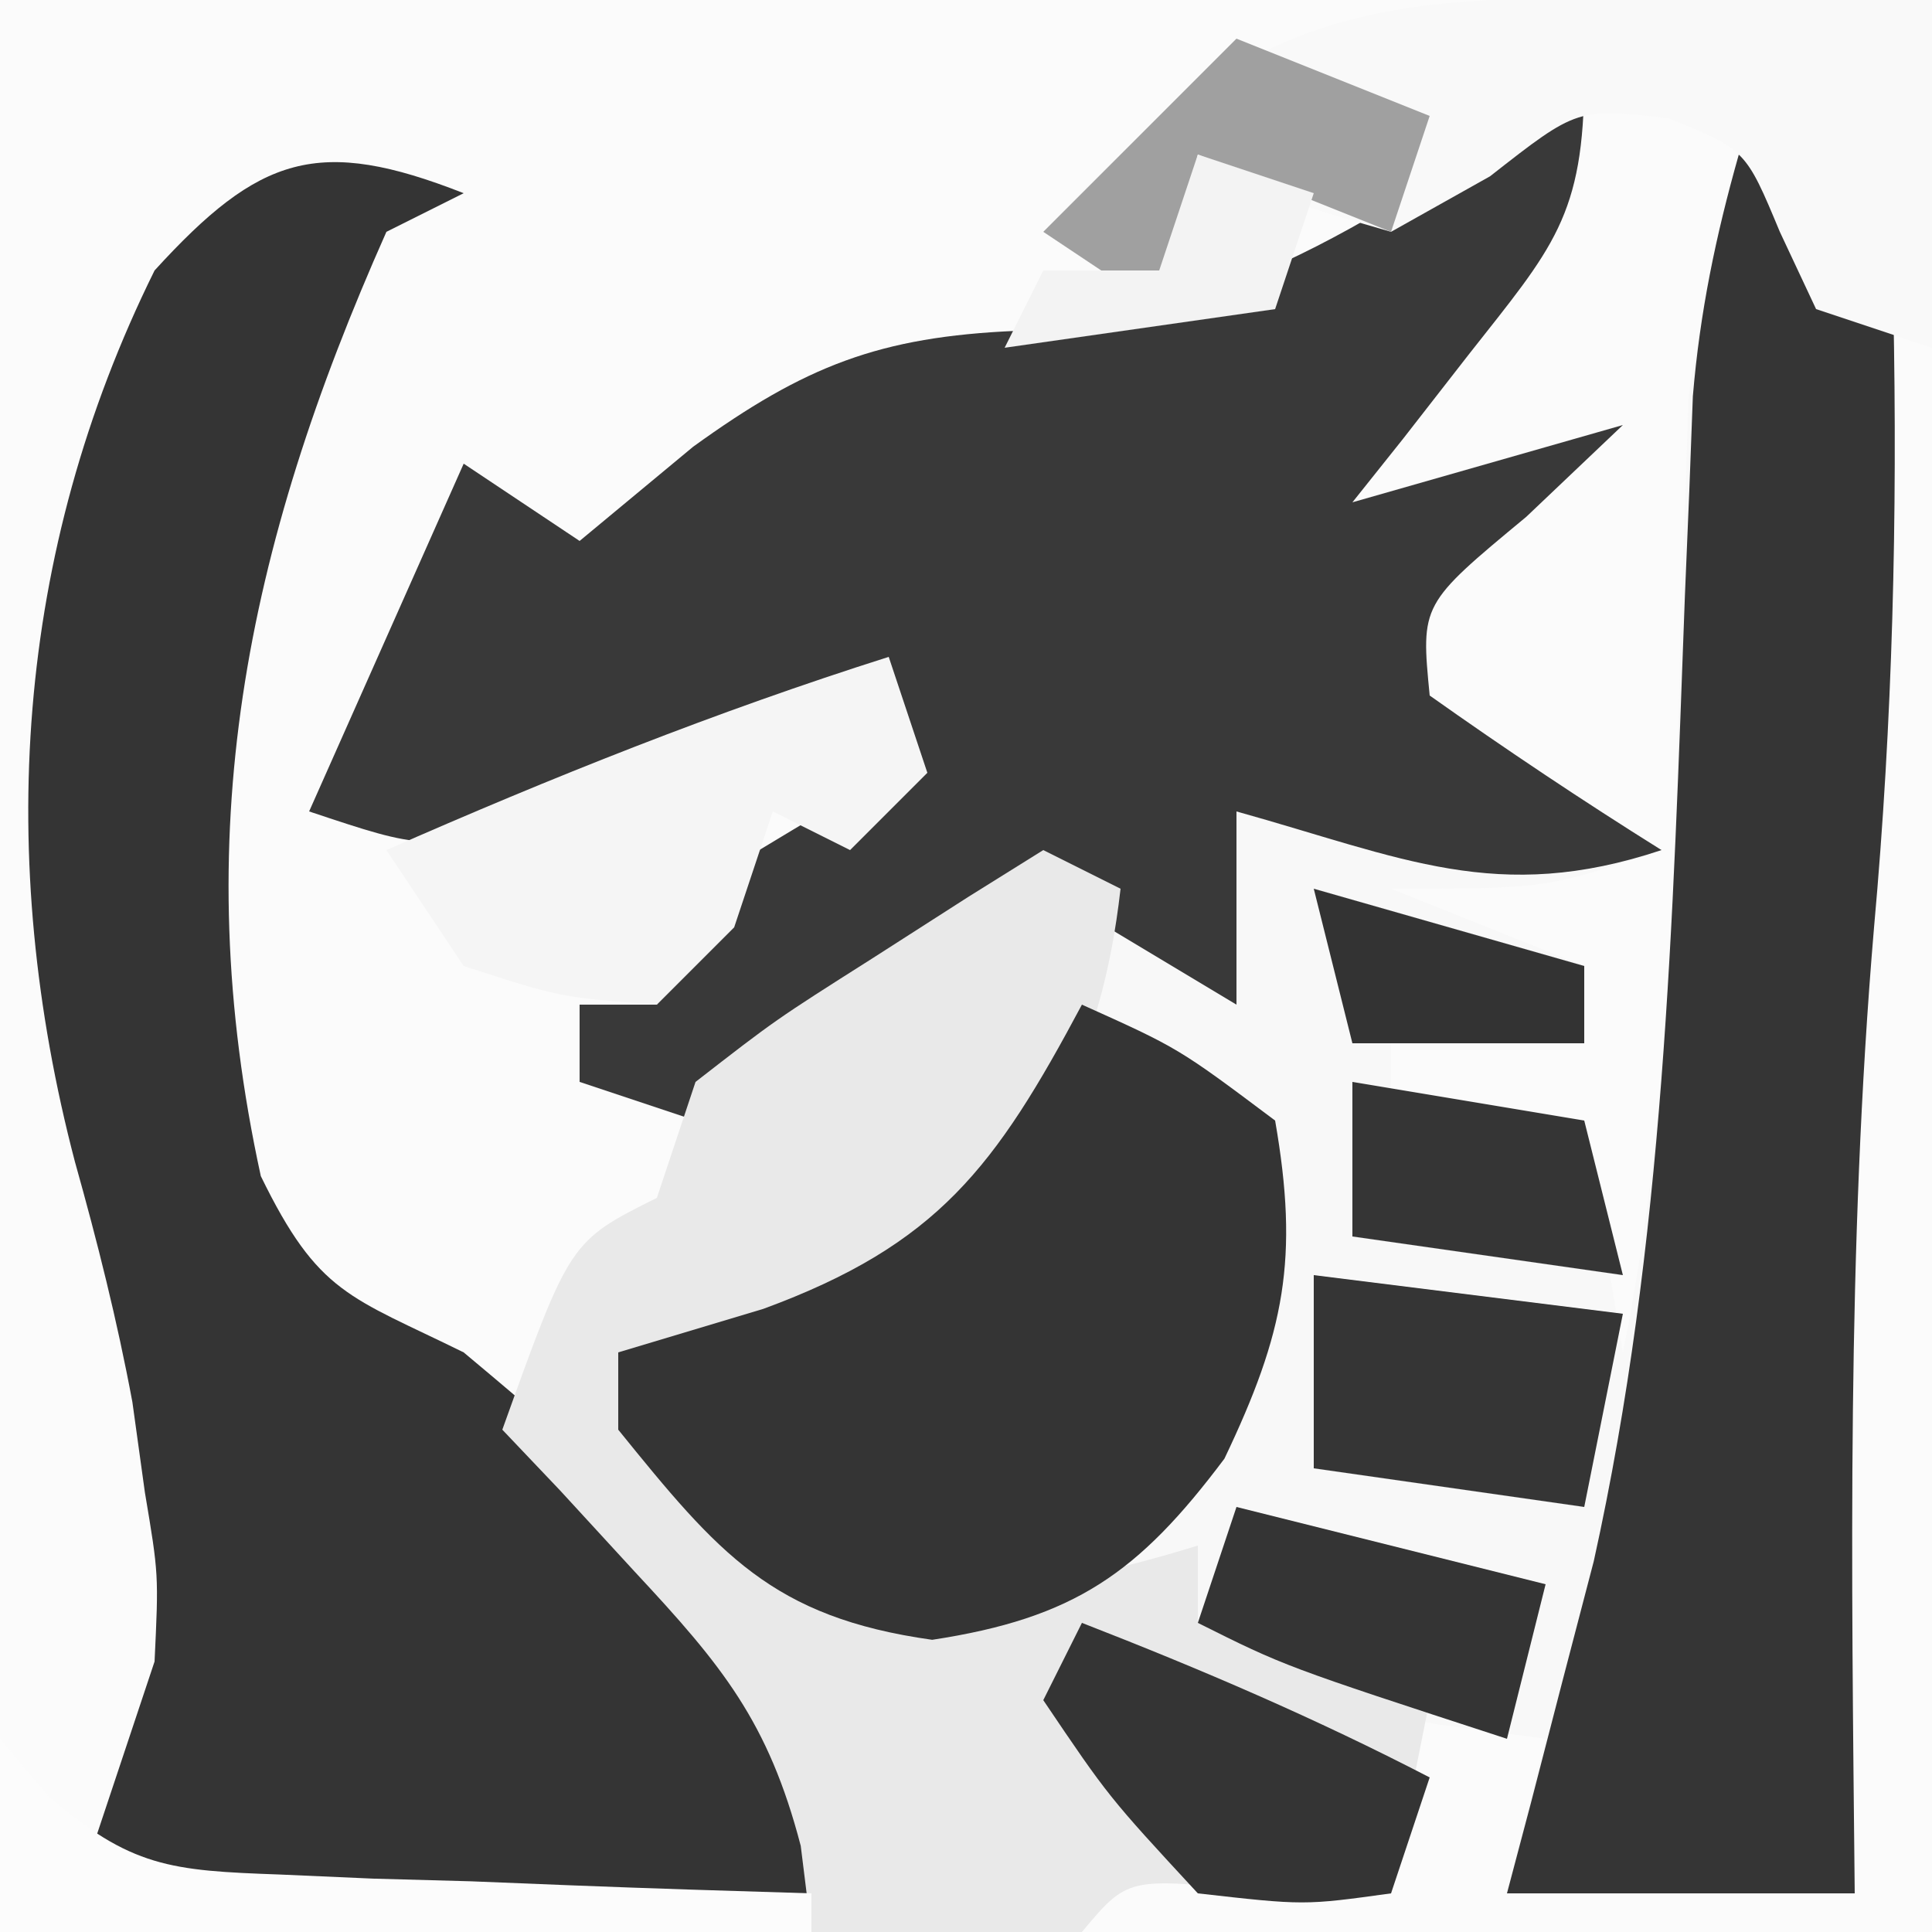
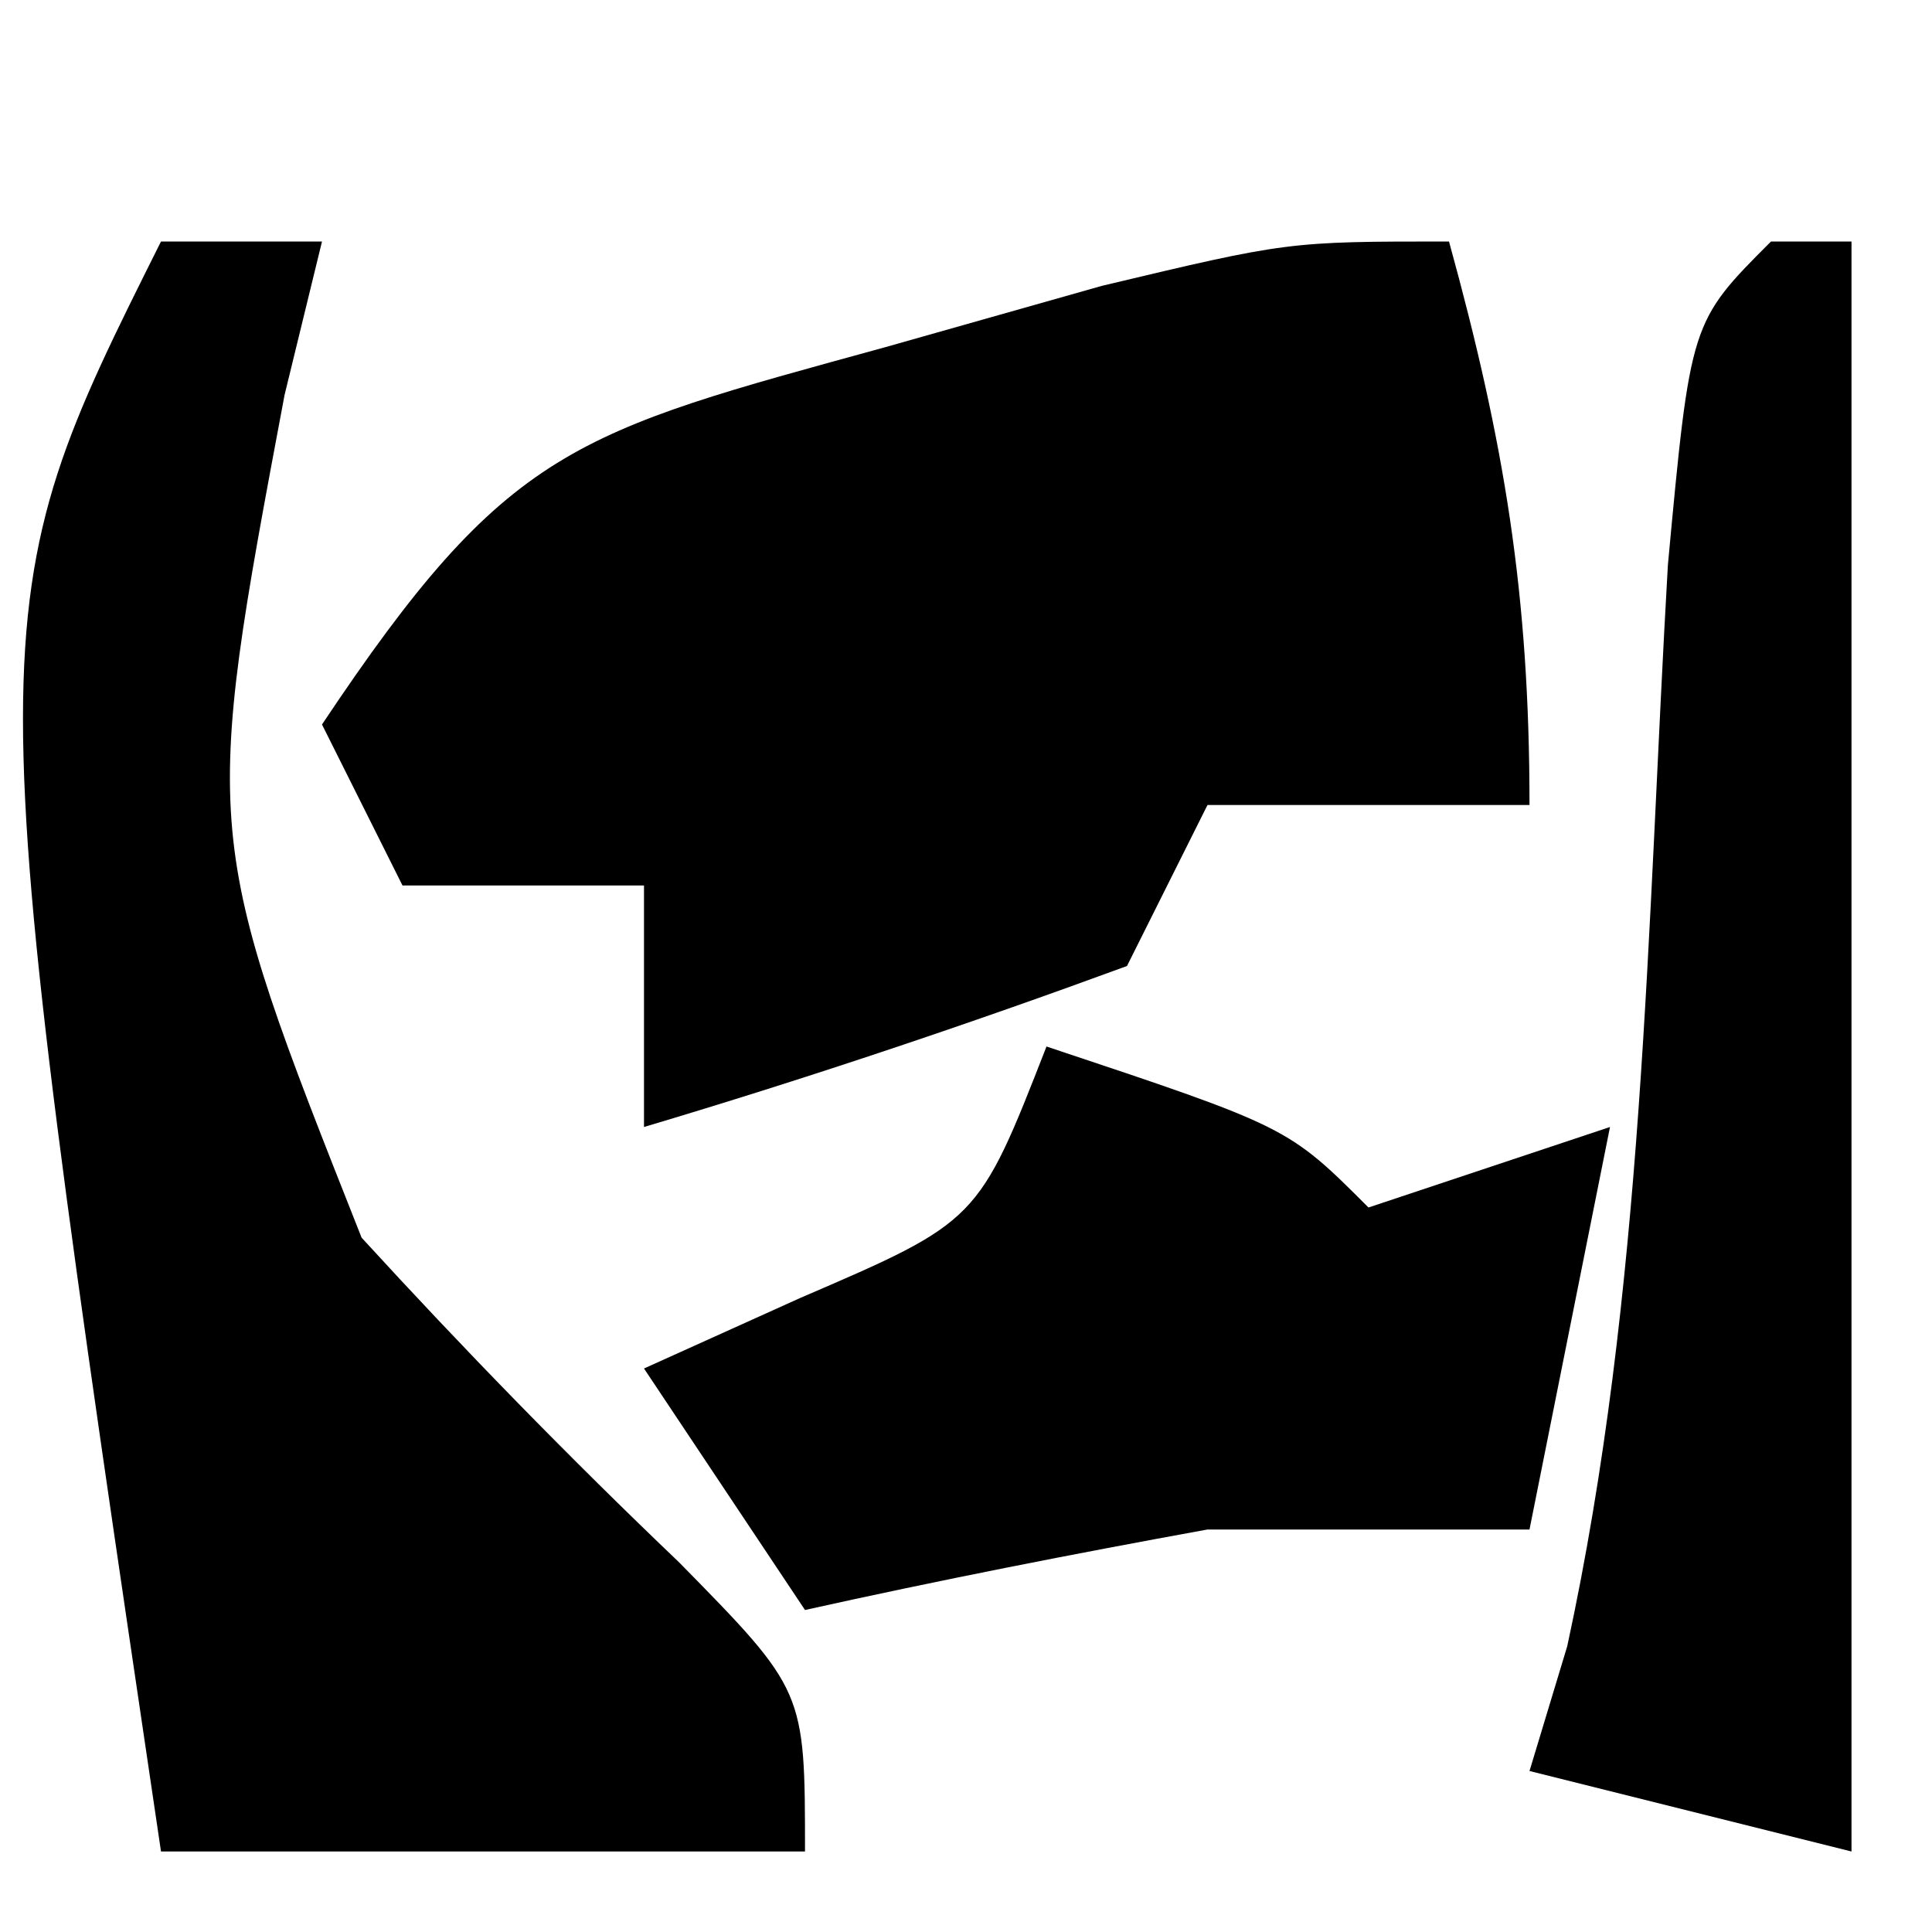
- <svg xmlns="http://www.w3.org/2000/svg" version="1.1" width="50" height="50">
-   <path d="M0 0 C16.5 0 33 0 50 0 C50 16.5 50 33 50 50 C33.5 50 17 50 0 50 C0 33.5 0 17 0 0 Z " fill="#FBFBFB" transform="translate(0,0)" />
-   <path d="M0 0 C0 3.606 -0.817 4.413 -3 7.188 C-3.557 7.903 -4.114 8.618 -4.688 9.355 C-5.121 9.898 -5.554 10.441 -6 11 C-3.69 10.34 -1.38 9.68 1 9 C0.175 9.784 -0.65 10.568 -1.5 11.375 C-4.23 13.637 -4.23 13.637 -4 16 C-2.039 17.389 -0.038 18.726 2 20 C-1 21 -1 21 -5 21 C-3.35 21.66 -1.7 22.32 0 23 C0 23.66 0 24.32 0 25 C-1.65 25 -3.3 25 -5 25 C-5 25.66 -5 26.32 -5 27 C-3.35 27 -1.7 27 0 27 C0.495 29.97 0.495 29.97 1 33 C2.303 26.558 2.334 20.071 2.518 13.523 C2.552 12.616 2.586 11.708 2.621 10.773 C2.659 9.542 2.659 9.542 2.697 8.287 C3.024 5.821 3.77 4.145 5 2 C5.495 3.98 5.495 3.98 6 6 C6.66 6 7.32 6 8 6 C8.109 11.371 7.983 16.648 7.5 22 C6.792 30.329 6.916 38.649 7 47 C4.03 47 1.06 47 -2 47 C-1.67 45.68 -1.34 44.36 -1 43 C-2.392 42.814 -2.392 42.814 -3.812 42.625 C-7 42 -7 42 -10 40 C-10 39.34 -10 38.68 -10 38 C-10.804 38.495 -10.804 38.495 -11.625 39 C-14.72 40.303 -16.666 40.476 -20 40 C-22.875 37.625 -22.875 37.625 -25 35 C-25 34.34 -25 33.68 -25 33 C-23.762 32.629 -22.525 32.258 -21.25 31.875 C-16.917 30.259 -15.032 28.24 -13 24 C-13.33 23.01 -13.66 22.02 -14 21 C-14.615 21.445 -15.23 21.889 -15.863 22.348 C-17.076 23.197 -17.076 23.197 -18.312 24.062 C-19.113 24.631 -19.914 25.199 -20.738 25.785 C-21.858 26.387 -21.858 26.387 -23 27 C-23.99 26.67 -24.98 26.34 -26 26 C-26 25.34 -26 24.68 -26 24 C-25.34 24 -24.68 24 -24 24 C-23.67 23.01 -23.34 22.02 -23 21 C-21.341 19.988 -19.674 18.987 -18 18 C-18 17.34 -18 16.68 -18 16 C-18.831 16.3 -19.663 16.601 -20.52 16.91 C-21.606 17.29 -22.693 17.671 -23.812 18.062 C-24.891 18.445 -25.97 18.828 -27.082 19.223 C-30 20 -30 20 -33 19 C-31.02 14.545 -31.02 14.545 -29 10 C-28.01 10.66 -27.02 11.32 -26 12 C-25.031 11.196 -24.061 10.391 -23.062 9.562 C-20.168 7.47 -18.245 6.714 -14.688 6.562 C-8.87 6.262 -4.702 3.21 0 0 Z " fill="#F8F8F8" transform="translate(41,2)" />
-   <path d="M0 0 C0 3.606 -0.817 4.413 -3 7.188 C-3.557 7.903 -4.114 8.618 -4.688 9.355 C-5.121 9.898 -5.554 10.441 -6 11 C-3.69 10.34 -1.38 9.68 1 9 C0.175 9.784 -0.65 10.568 -1.5 11.375 C-4.23 13.637 -4.23 13.637 -4 16 C-2.039 17.389 -0.038 18.726 2 20 C-2.251 21.417 -4.719 20.193 -9 19 C-9 20.65 -9 22.3 -9 24 C-10.65 23.01 -12.3 22.02 -14 21 C-14.615 21.445 -15.23 21.889 -15.863 22.348 C-17.076 23.197 -17.076 23.197 -18.312 24.062 C-19.113 24.631 -19.914 25.199 -20.738 25.785 C-21.858 26.387 -21.858 26.387 -23 27 C-23.99 26.67 -24.98 26.34 -26 26 C-26 25.34 -26 24.68 -26 24 C-25.34 24 -24.68 24 -24 24 C-23.67 23.01 -23.34 22.02 -23 21 C-21.341 19.988 -19.674 18.987 -18 18 C-18 17.34 -18 16.68 -18 16 C-18.831 16.3 -19.663 16.601 -20.52 16.91 C-21.606 17.29 -22.693 17.671 -23.812 18.062 C-24.891 18.445 -25.97 18.828 -27.082 19.223 C-30 20 -30 20 -33 19 C-31.02 14.545 -31.02 14.545 -29 10 C-28.01 10.66 -27.02 11.32 -26 12 C-25.031 11.196 -24.061 10.391 -23.062 9.562 C-20.168 7.47 -18.245 6.714 -14.688 6.562 C-8.87 6.262 -4.702 3.21 0 0 Z " fill="#393939" transform="translate(41,2)" />
-   <path d="M0 0 C-0.99 0.495 -0.99 0.495 -2 1 C-5.658 9.223 -7.167 16.651 -5.25 25.438 C-3.756 28.5 -2.953 28.545 0 30 C2.07 31.734 2.07 31.734 4.125 33.75 C4.808 34.405 5.491 35.06 6.195 35.734 C8 38 8 38 10 44 C3.4 44 -3.2 44 -10 44 C-9.34 42.02 -8.68 40.04 -8 38 C-7.893 35.748 -7.893 35.748 -8.25 33.625 C-8.357 32.853 -8.464 32.081 -8.574 31.285 C-8.969 29.166 -9.48 27.136 -10.062 25.062 C-12.118 17.213 -11.62 9.316 -8 2 C-5.283 -0.979 -3.762 -1.478 0 0 Z " fill="#343434" transform="translate(12,5)" />
-   <path d="M0 0 C0.66 0.33 1.32 0.66 2 1 C1.496 5.409 0.038 7.788 -3 11 C-6.06 13.008 -7.145 13 -11 13 C-9.393 15.269 -8.049 17.165 -6 19 C-2.417 19.512 0.557 19.059 4 18 C4 18.66 4 19.32 4 20 C5.98 20.66 7.96 21.32 10 22 C9.67 23.65 9.34 25.3 9 27 C7.866 26.979 6.731 26.959 5.562 26.938 C2.184 26.584 2.184 26.584 1 28 C-1.333 28.041 -3.667 28.042 -6 28 C-6.092 27.264 -6.183 26.528 -6.277 25.77 C-7.116 22.554 -8.313 21.101 -10.562 18.688 C-11.203 17.99 -11.844 17.293 -12.504 16.574 C-12.998 16.055 -13.491 15.535 -14 15 C-12.25 10.125 -12.25 10.125 -10 9 C-9.67 8.01 -9.34 7.02 -9 6 C-6.934 4.395 -6.934 4.395 -4.438 2.812 C-3.198 2.018 -3.198 2.018 -1.934 1.207 C-1.296 0.809 -0.657 0.41 0 0 Z " fill="#E9E9E9" transform="translate(27,22)" />
-   <path d="M0 0 C0.66 0.33 1.32 0.66 2 1 C2 1.99 2 2.98 2 4 C2.66 4 3.32 4 4 4 C4.109 9.371 3.983 14.648 3.5 20 C2.792 28.329 2.916 36.649 3 45 C0.03 45 -2.94 45 -6 45 C-5.795 44.227 -5.59 43.453 -5.379 42.656 C-4.975 41.094 -4.975 41.094 -4.562 39.5 C-4.296 38.479 -4.029 37.458 -3.754 36.406 C-1.925 28.142 -1.709 19.853 -1.395 11.426 C-1.357 10.527 -1.32 9.629 -1.281 8.703 C-1.236 7.491 -1.236 7.491 -1.189 6.255 C-1.006 4.07 -0.596 2.106 0 0 Z " fill="#353535" transform="translate(45,4)" />
-   <path d="M0 0 C2.5 1.125 2.5 1.125 5 3 C5.622 6.575 5.248 8.481 3.688 11.75 C1.463 14.716 -0.194 15.877 -3.875 16.438 C-8.026 15.856 -9.41 14.2 -12 11 C-12 10.34 -12 9.68 -12 9 C-10.762 8.629 -9.525 8.258 -8.25 7.875 C-3.722 6.213 -2.235 4.191 0 0 Z " fill="#343434" transform="translate(28,26)" />
-   <path d="M0 0 C1.895 0.014 1.895 0.014 3.828 0.027 C4.792 0.039 5.757 0.051 6.75 0.062 C6.75 3.033 6.75 6.003 6.75 9.062 C5.76 8.732 4.77 8.402 3.75 8.062 C3.286 7.072 3.286 7.072 2.812 6.062 C1.926 3.936 1.926 3.936 -0.062 3.125 C-2.425 2.852 -2.425 2.852 -4.688 4.625 C-5.533 5.099 -6.379 5.574 -7.25 6.062 C-10.062 5.25 -10.062 5.25 -12.25 4.062 C-12.58 5.383 -12.91 6.702 -13.25 8.062 C-14.24 7.402 -15.23 6.742 -16.25 6.062 C-10.802 0.16 -7.896 -0.073 0 0 Z " fill="#F9F9F9" transform="translate(43.25,-0.0625)" />
-   <path d="M0 0 C0.33 0.99 0.66 1.98 1 3 C0.34 3.66 -0.32 4.32 -1 5 C-1.66 4.67 -2.32 4.34 -3 4 C-3.33 4.99 -3.66 5.98 -4 7 C-4.66 7.66 -5.32 8.32 -6 9 C-8.5 8.812 -8.5 8.812 -11 8 C-11.66 7.01 -12.32 6.02 -13 5 C-8.711 3.113 -4.472 1.418 0 0 Z " fill="#F5F5F5" transform="translate(23,17)" />
-   <path d="M0 0 C3.083 1.199 6.063 2.477 9 4 C8.67 4.99 8.34 5.98 8 7 C5.75 7.312 5.75 7.312 3 7 C0.688 4.5 0.688 4.5 -1 2 C-0.67 1.34 -0.34 0.68 0 0 Z " fill="#343434" transform="translate(28,42)" />
-   <path d="M0 0 C2.64 0.33 5.28 0.66 8 1 C7.67 2.65 7.34 4.3 7 6 C4.69 5.67 2.38 5.34 0 5 C0 3.35 0 1.7 0 0 Z " fill="#353535" transform="translate(34,33)" />
-   <path d="M0 0 C2.64 0.66 5.28 1.32 8 2 C7.67 3.32 7.34 4.64 7 6 C1.25 4.125 1.25 4.125 -1 3 C-0.67 2.01 -0.34 1.02 0 0 Z " fill="#343434" transform="translate(32,39)" />
-   <path d="M0 0 C2.475 0.99 2.475 0.99 5 2 C4.67 2.99 4.34 3.98 4 5 C1.525 4.01 1.525 4.01 -1 3 C-1.33 4.32 -1.66 5.64 -2 7 C-2.99 6.34 -3.98 5.68 -5 5 C-3.35 3.35 -1.7 1.7 0 0 Z " fill="#A0A0A0" transform="translate(32,1)" />
-   <path d="M0 0 C0.408 0.484 0.815 0.969 1.236 1.468 C3.381 3.331 4.427 3.412 7.23 3.512 C8.434 3.565 8.434 3.565 9.662 3.619 C10.495 3.642 11.329 3.664 12.188 3.688 C13.455 3.739 13.455 3.739 14.748 3.791 C16.832 3.873 18.916 3.938 21 4 C21 4.33 21 4.66 21 5 C14.07 5 7.14 5 0 5 C0 3.35 0 1.7 0 0 Z " fill="#FCFCFC" transform="translate(0,45)" />
-   <path d="M0 0 C2.97 0.495 2.97 0.495 6 1 C6.33 2.32 6.66 3.64 7 5 C4.69 4.67 2.38 4.34 0 4 C0 2.68 0 1.36 0 0 Z " fill="#353535" transform="translate(35,28)" />
-   <path d="M0 0 C2.31 0.66 4.62 1.32 7 2 C7 2.66 7 3.32 7 4 C5.02 4 3.04 4 1 4 C0.67 2.68 0.34 1.36 0 0 Z " fill="#333333" transform="translate(34,23)" />
-   <path d="M0 0 C0.99 0.33 1.98 0.66 3 1 C2.67 1.99 2.34 2.98 2 4 C-0.31 4.33 -2.62 4.66 -5 5 C-4.67 4.34 -4.34 3.68 -4 3 C-3.01 3 -2.02 3 -1 3 C-0.67 2.01 -0.34 1.02 0 0 Z " fill="#F3F3F3" transform="translate(31,4)" />
+ <svg xmlns="http://www.w3.org/2000/svg" version="1.1" width="24" height="24">
+   <path d="M0 0 C0.66 0 1.32 0 2 0 C1.847 0.629 1.693 1.258 1.535 1.906 C0.509 7.367 0.509 7.367 2.492 12.375 C3.761 13.761 5.074 15.108 6.434 16.406 C8 18 8 18 8 20 C5.36 20 2.72 20 0 20 C-2.286 4.571 -2.286 4.571 0 0 Z " fill="#000000" transform="translate(2,3)" />
+   <path d="M0 0 C0.33 0 0.66 0 1 0 C1 6.6 1 13.2 1 20 C-0.32 19.67 -1.64 19.34 -3 19 C-2.845 18.488 -2.691 17.976 -2.531 17.449 C-1.575 13.038 -1.541 8.516 -1.281 4.02 C-1 1 -1 1 0 0 Z " fill="#000000" transform="translate(22,3)" />
+   <path d="M0 0 C0.687 2.491 1 4.379 1 7 C-0.32 7 -1.64 7 -3 7 C-3.33 7.66 -3.66 8.32 -4 9 C-5.979 9.727 -7.98 10.398 -10 11 C-10 10.01 -10 9.02 -10 8 C-10.99 8 -11.98 8 -13 8 C-13.33 7.34 -13.66 6.68 -14 6 C-11.688 2.532 -10.87 2.376 -7 1.312 C-5.67 0.935 -5.67 0.935 -4.312 0.551 C-2 0 -2 0 0 0 Z " fill="#000000" transform="translate(18,3)" />
+   <path d="M0 0 C3 1 3 1 4 2 C4.99 1.67 5.98 1.34 7 1 C6.67 2.65 6.34 4.3 6 6 C4.68 6 3.36 6 2 6 C0.328 6.304 -1.341 6.631 -3 7 C-3.66 6.01 -4.32 5.02 -5 4 C-4.361 3.711 -3.721 3.422 -3.062 3.125 C-0.848 2.172 -0.848 2.172 0 0 Z " fill="#000000" transform="translate(13,13)" />
</svg>
